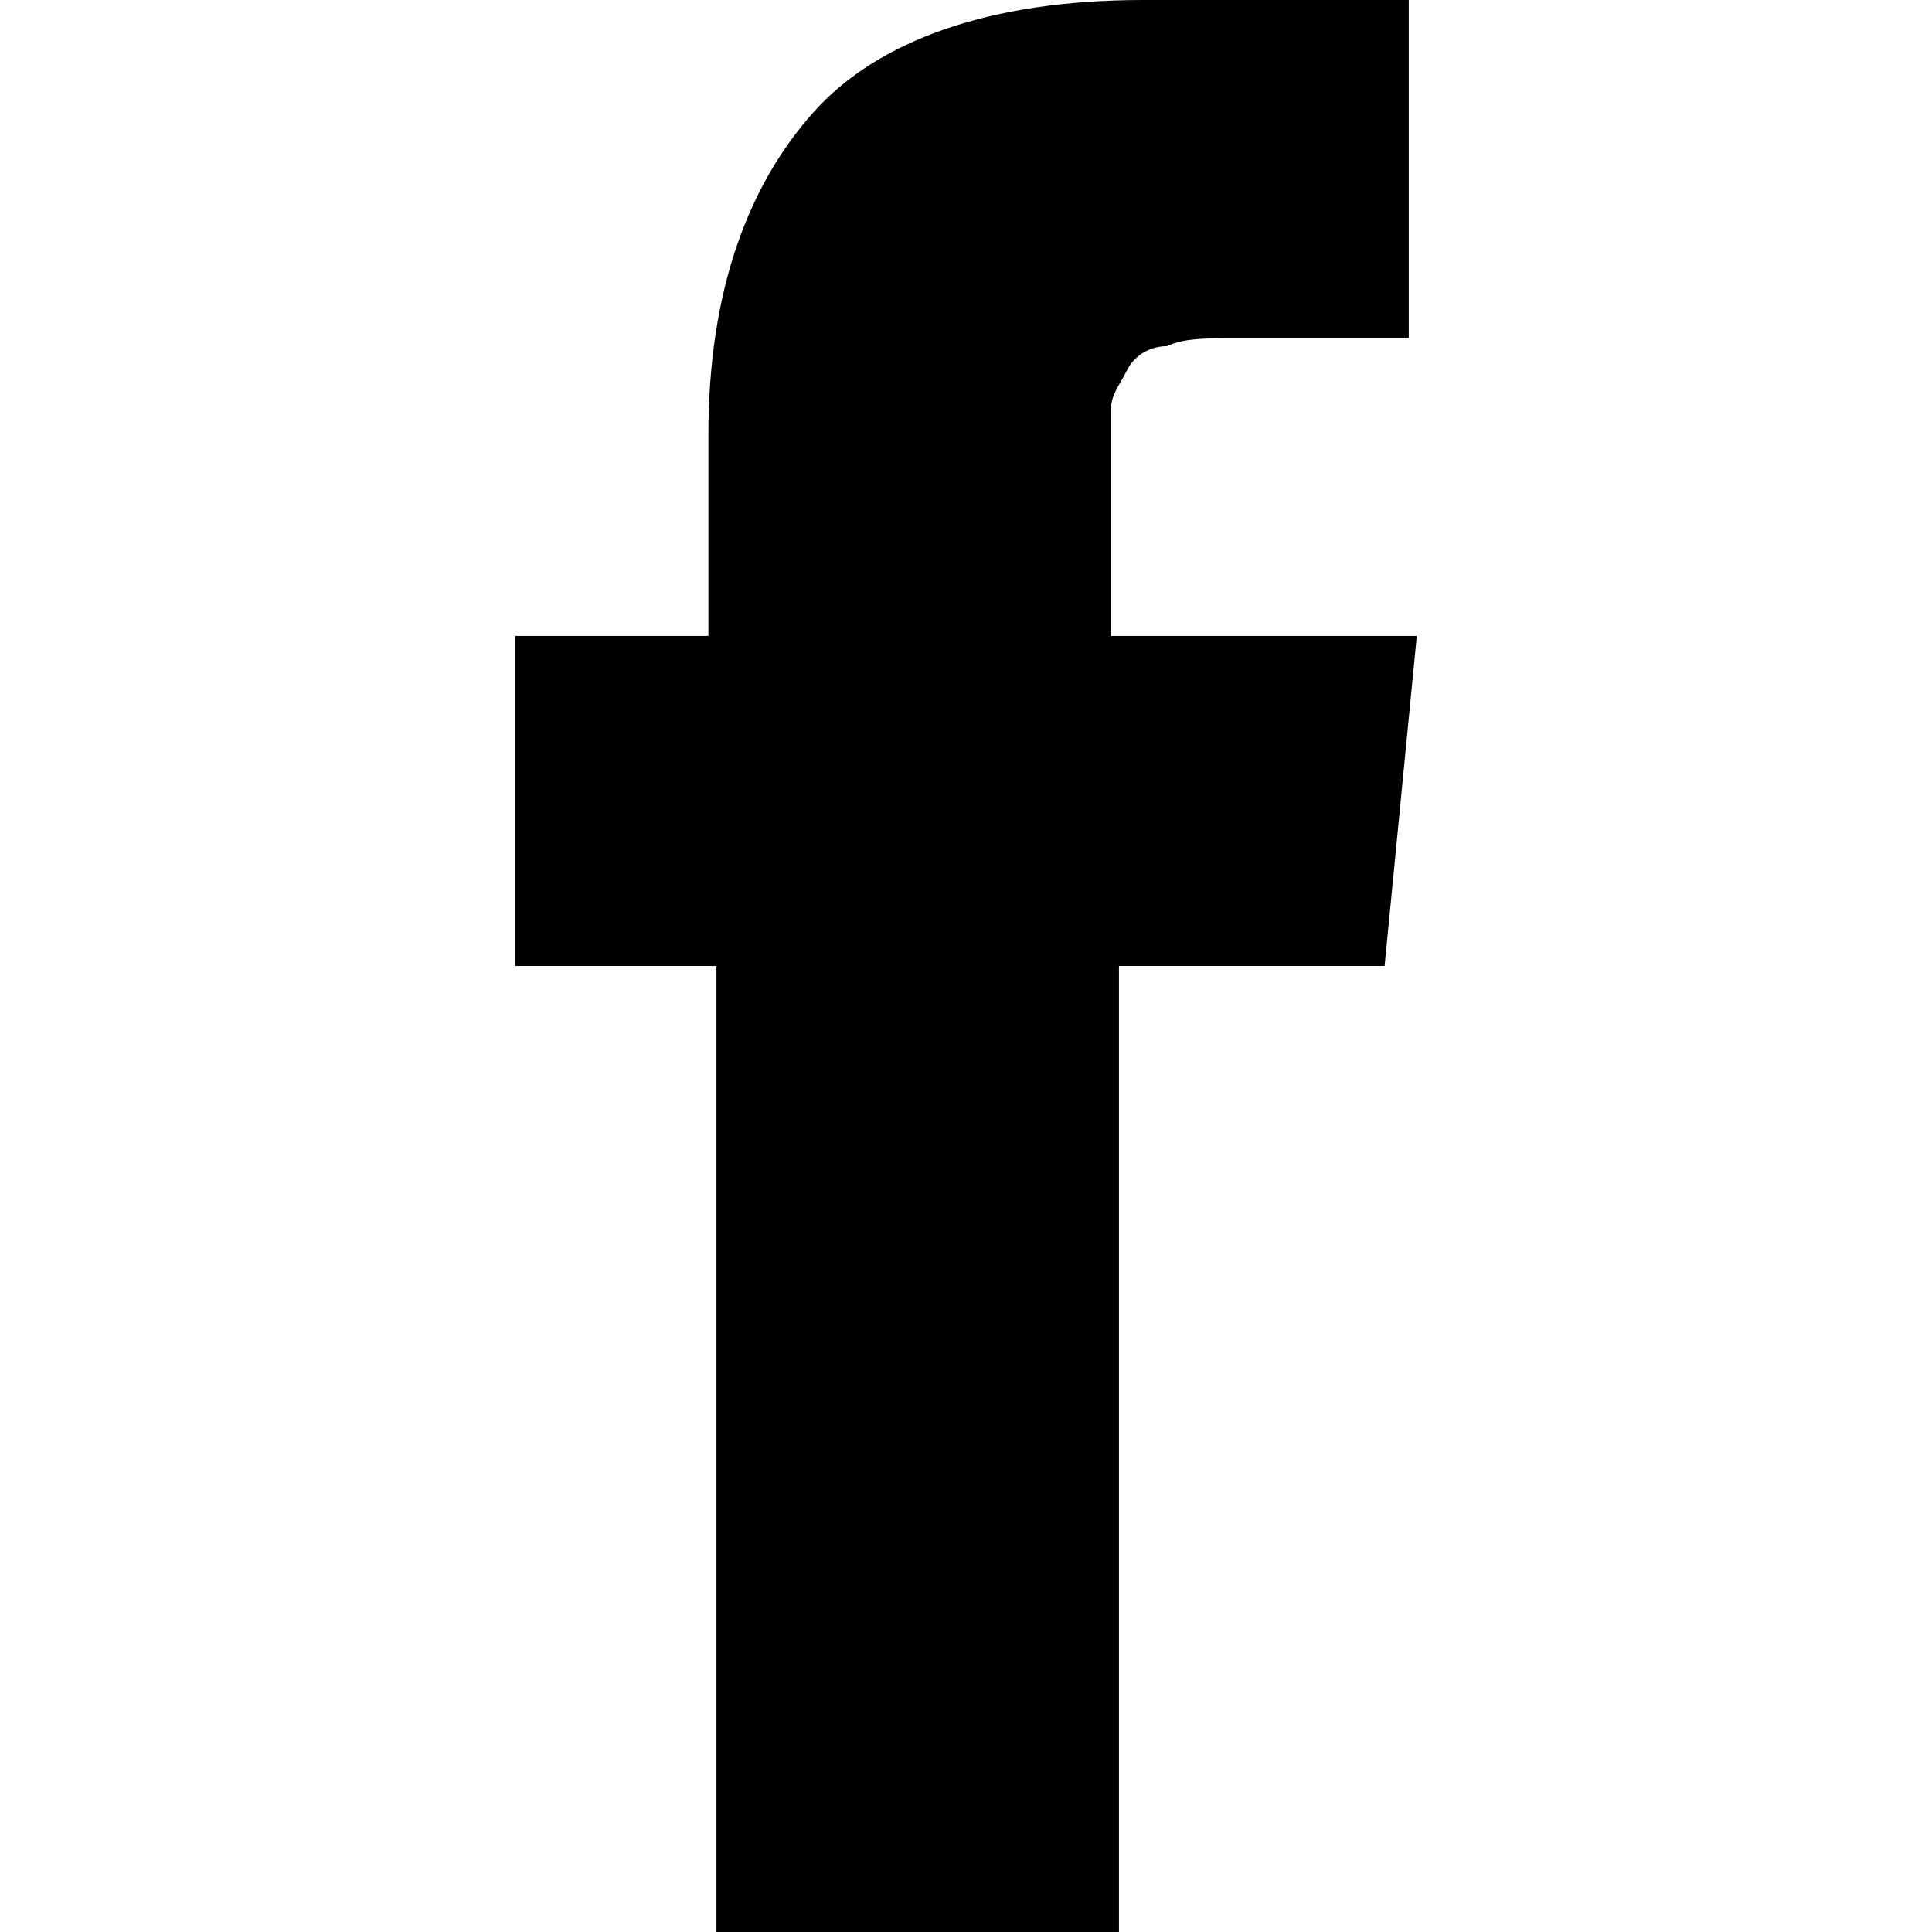
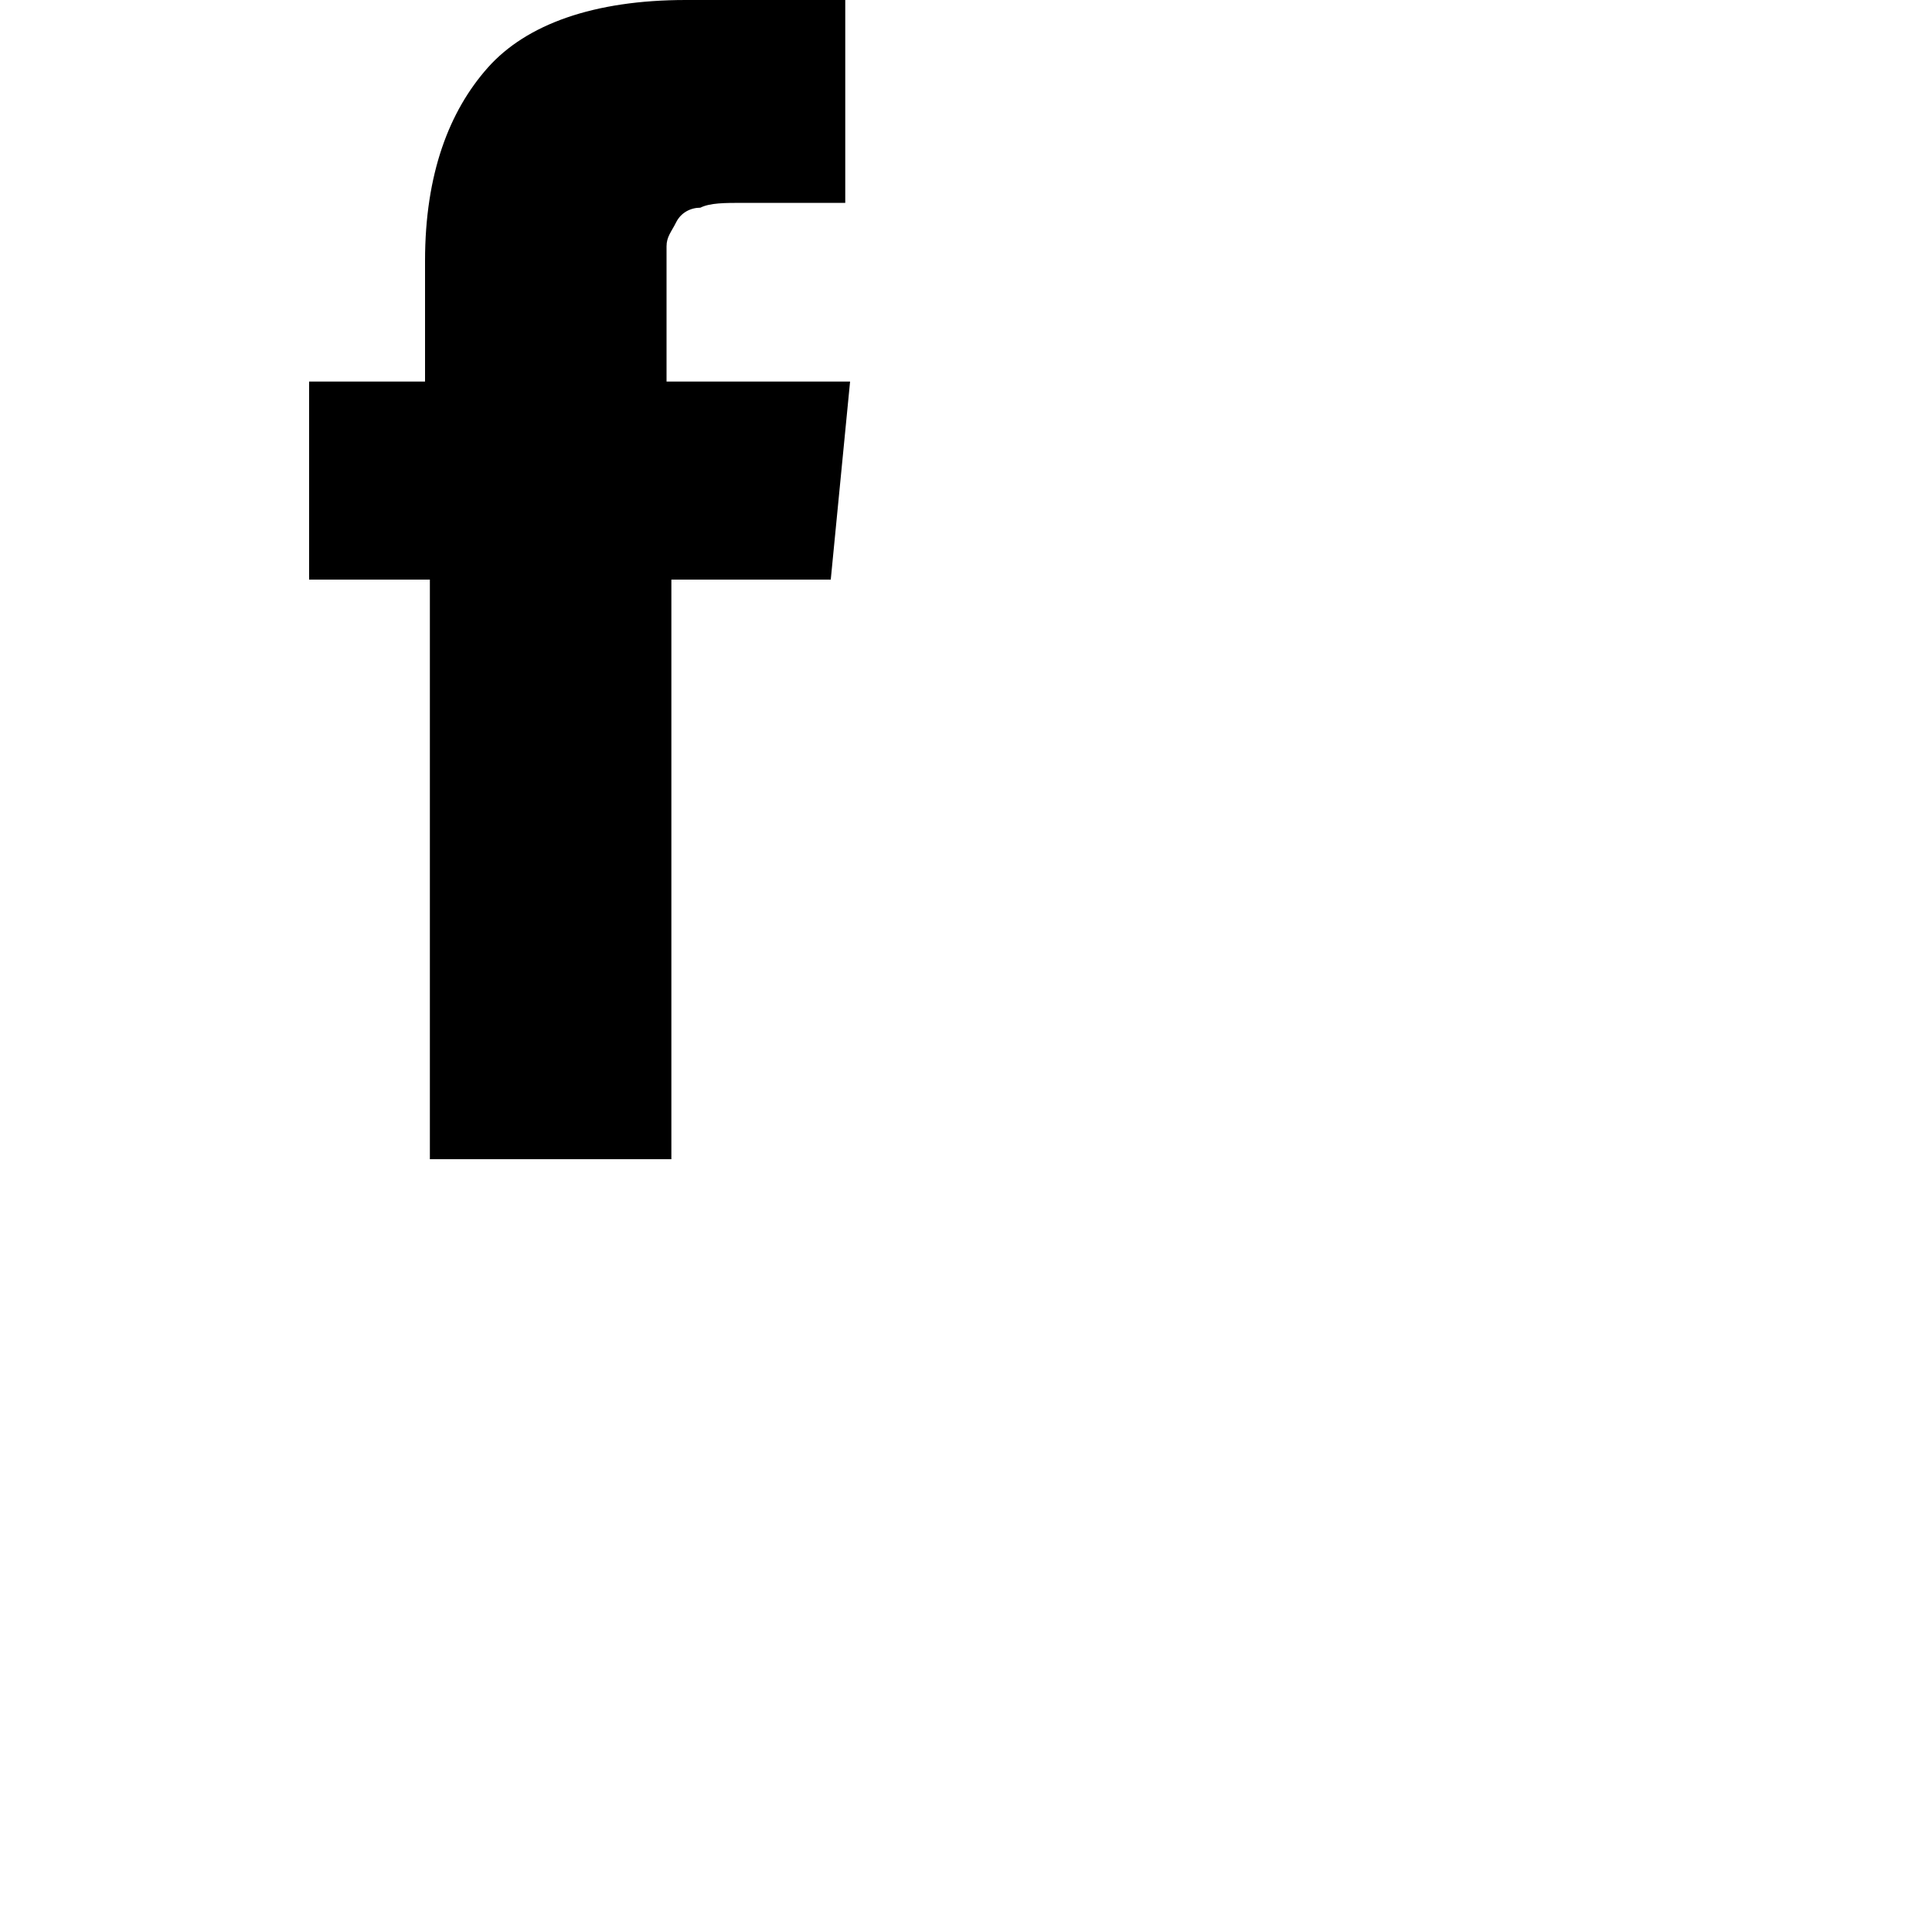
- <svg xmlns="http://www.w3.org/2000/svg" fill="#000000" width="24" height="24" version="1.1" id="Capa_1" x="0px" y="0px" viewBox="0 0 24 24" style="enable-background:new 0 0 24 24;" xml:space="preserve">
+ <svg xmlns="http://www.w3.org/2000/svg" fill="#000000" width="40" height="40" version="1.1" id="Capa_1" x="0px" y="0px" viewBox="0 0 40 40" style="enable-background:new 0 0 40 40;" xml:space="preserve">
  <g>
    <path d="M13.8,7.9V5.8c0-0.3,0-0.6,0-0.7c0-0.2,0.1-0.3,0.2-0.5c0.1-0.2,0.3-0.3,0.5-0.3c0.2-0.1,0.5-0.1,0.9-0.1h2.1V0h-3.3   c-1.9,0-3.3,0.5-4.1,1.4c-0.8,0.9-1.3,2.2-1.3,4v2.5H6.4V12h2.5v12h5V12h3.3l0.4-4.1H13.8z" />
  </g>
</svg>
